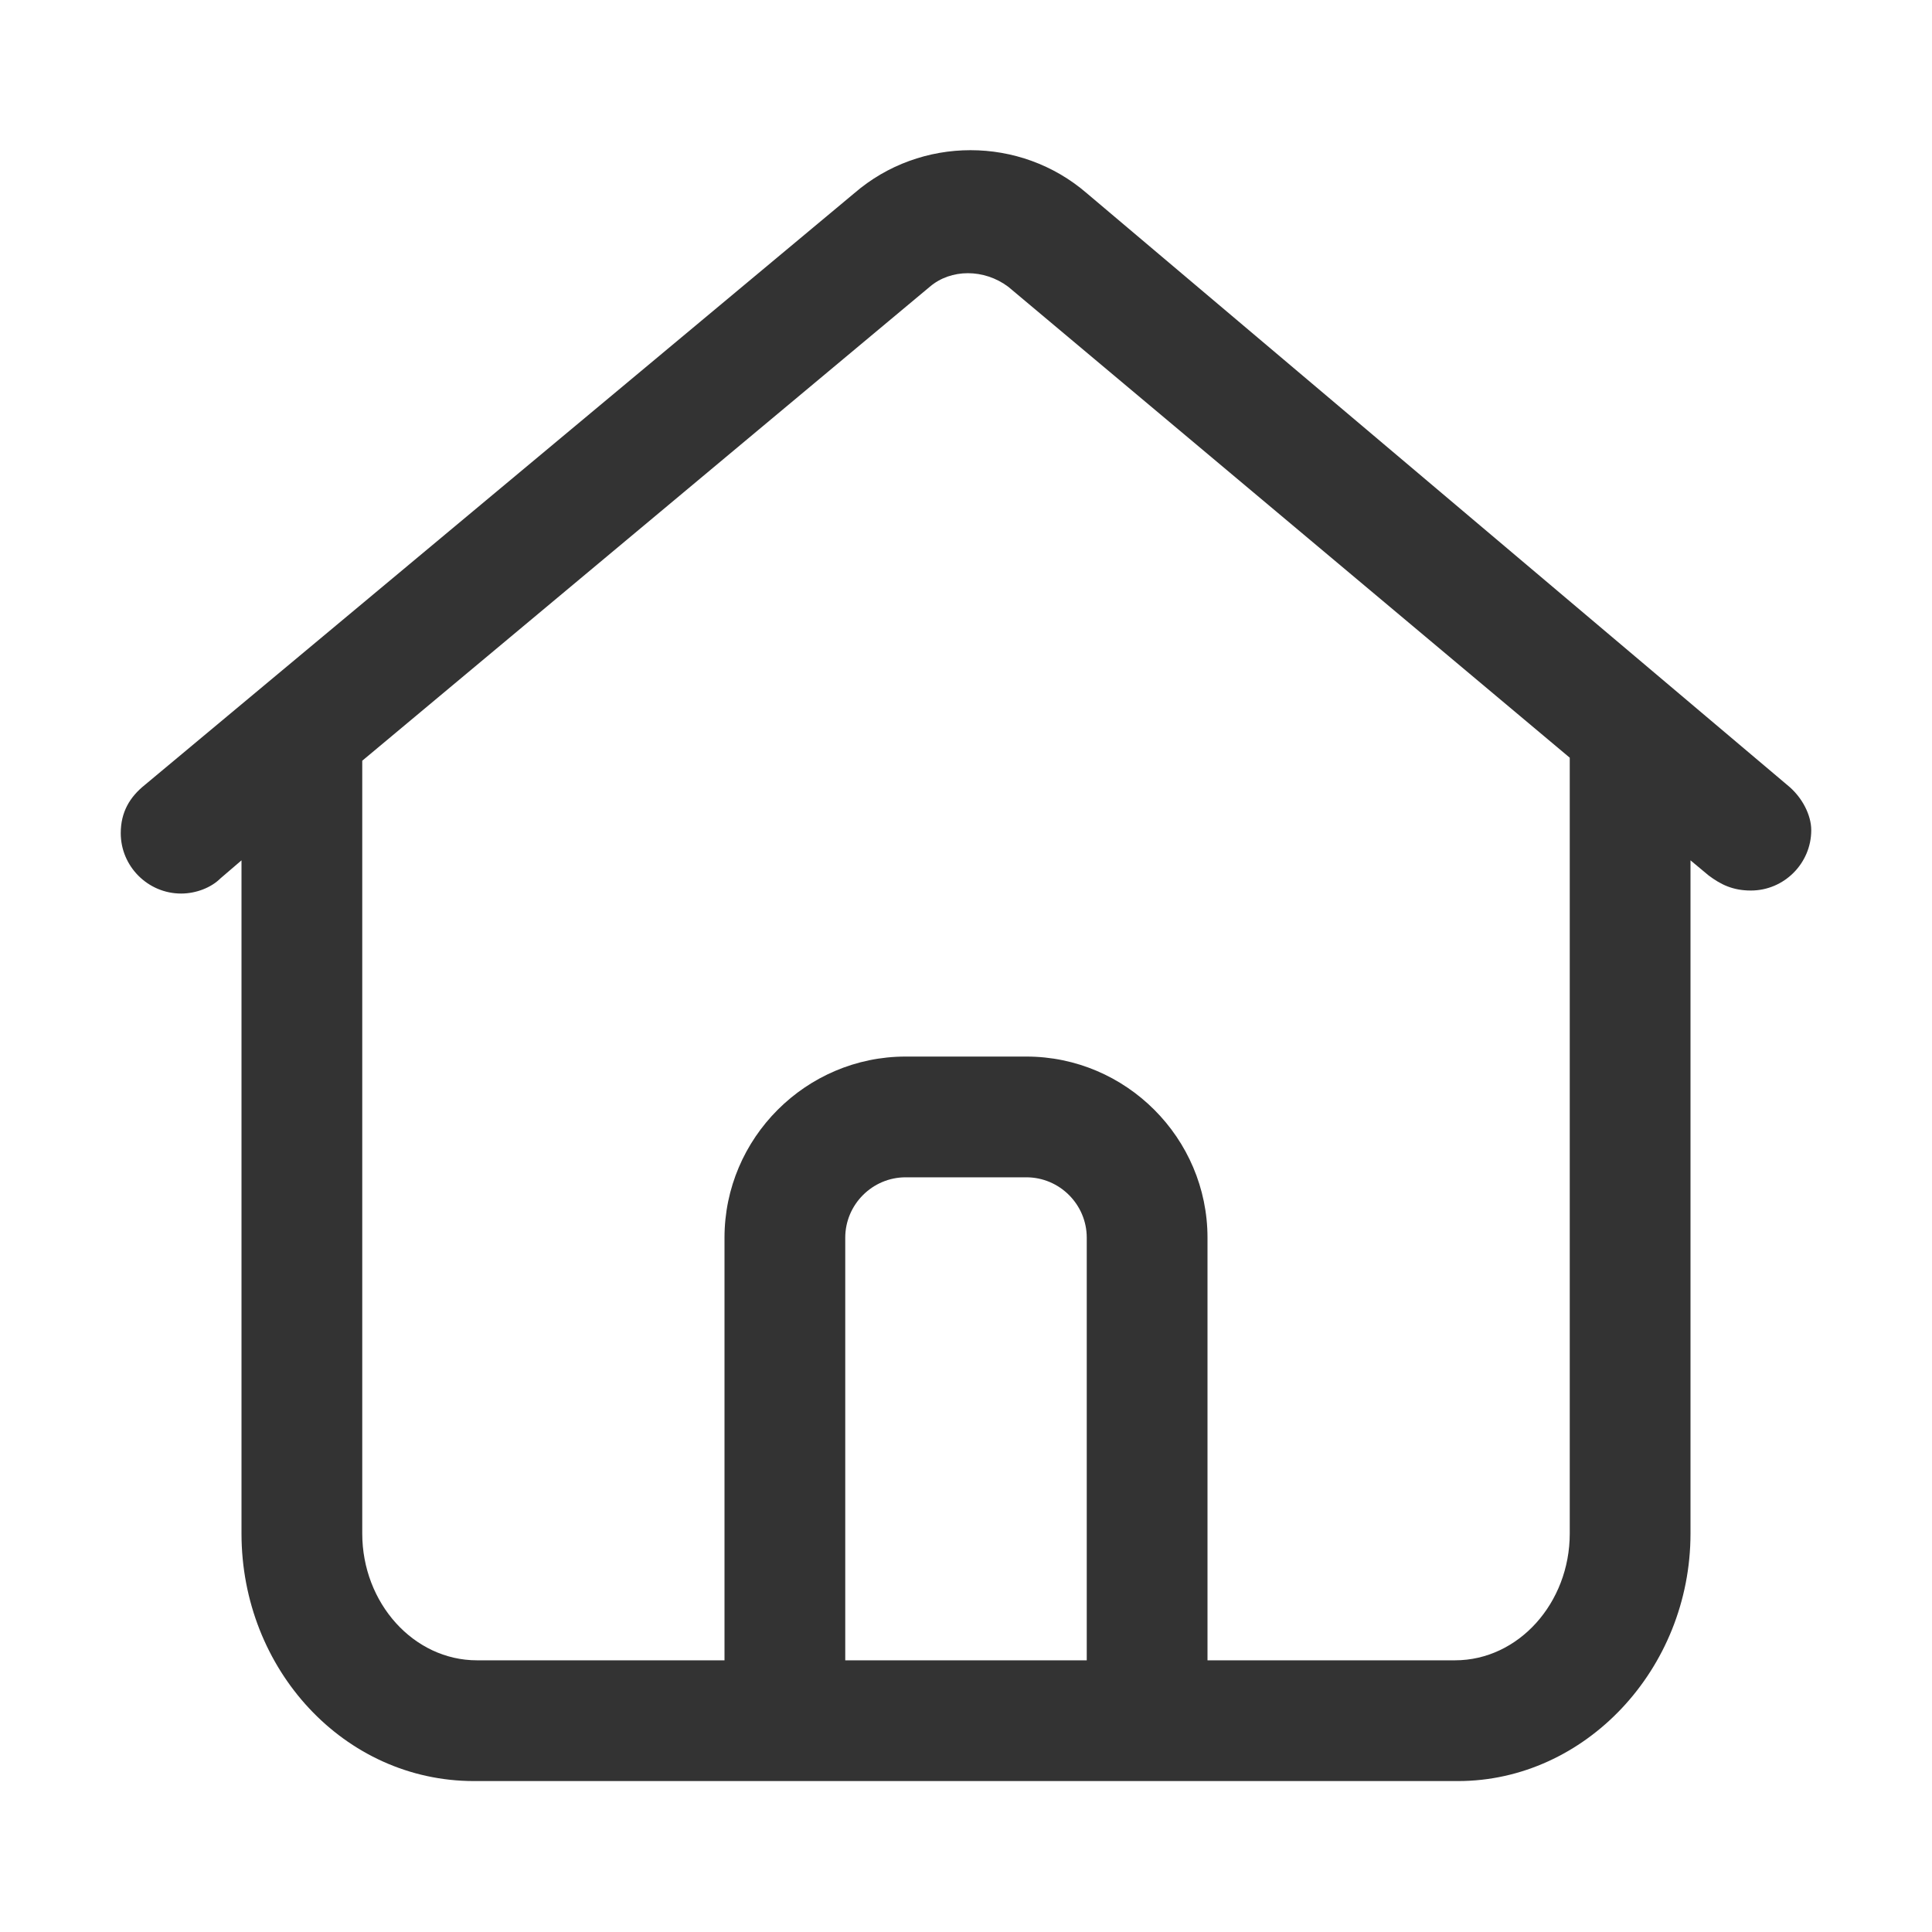
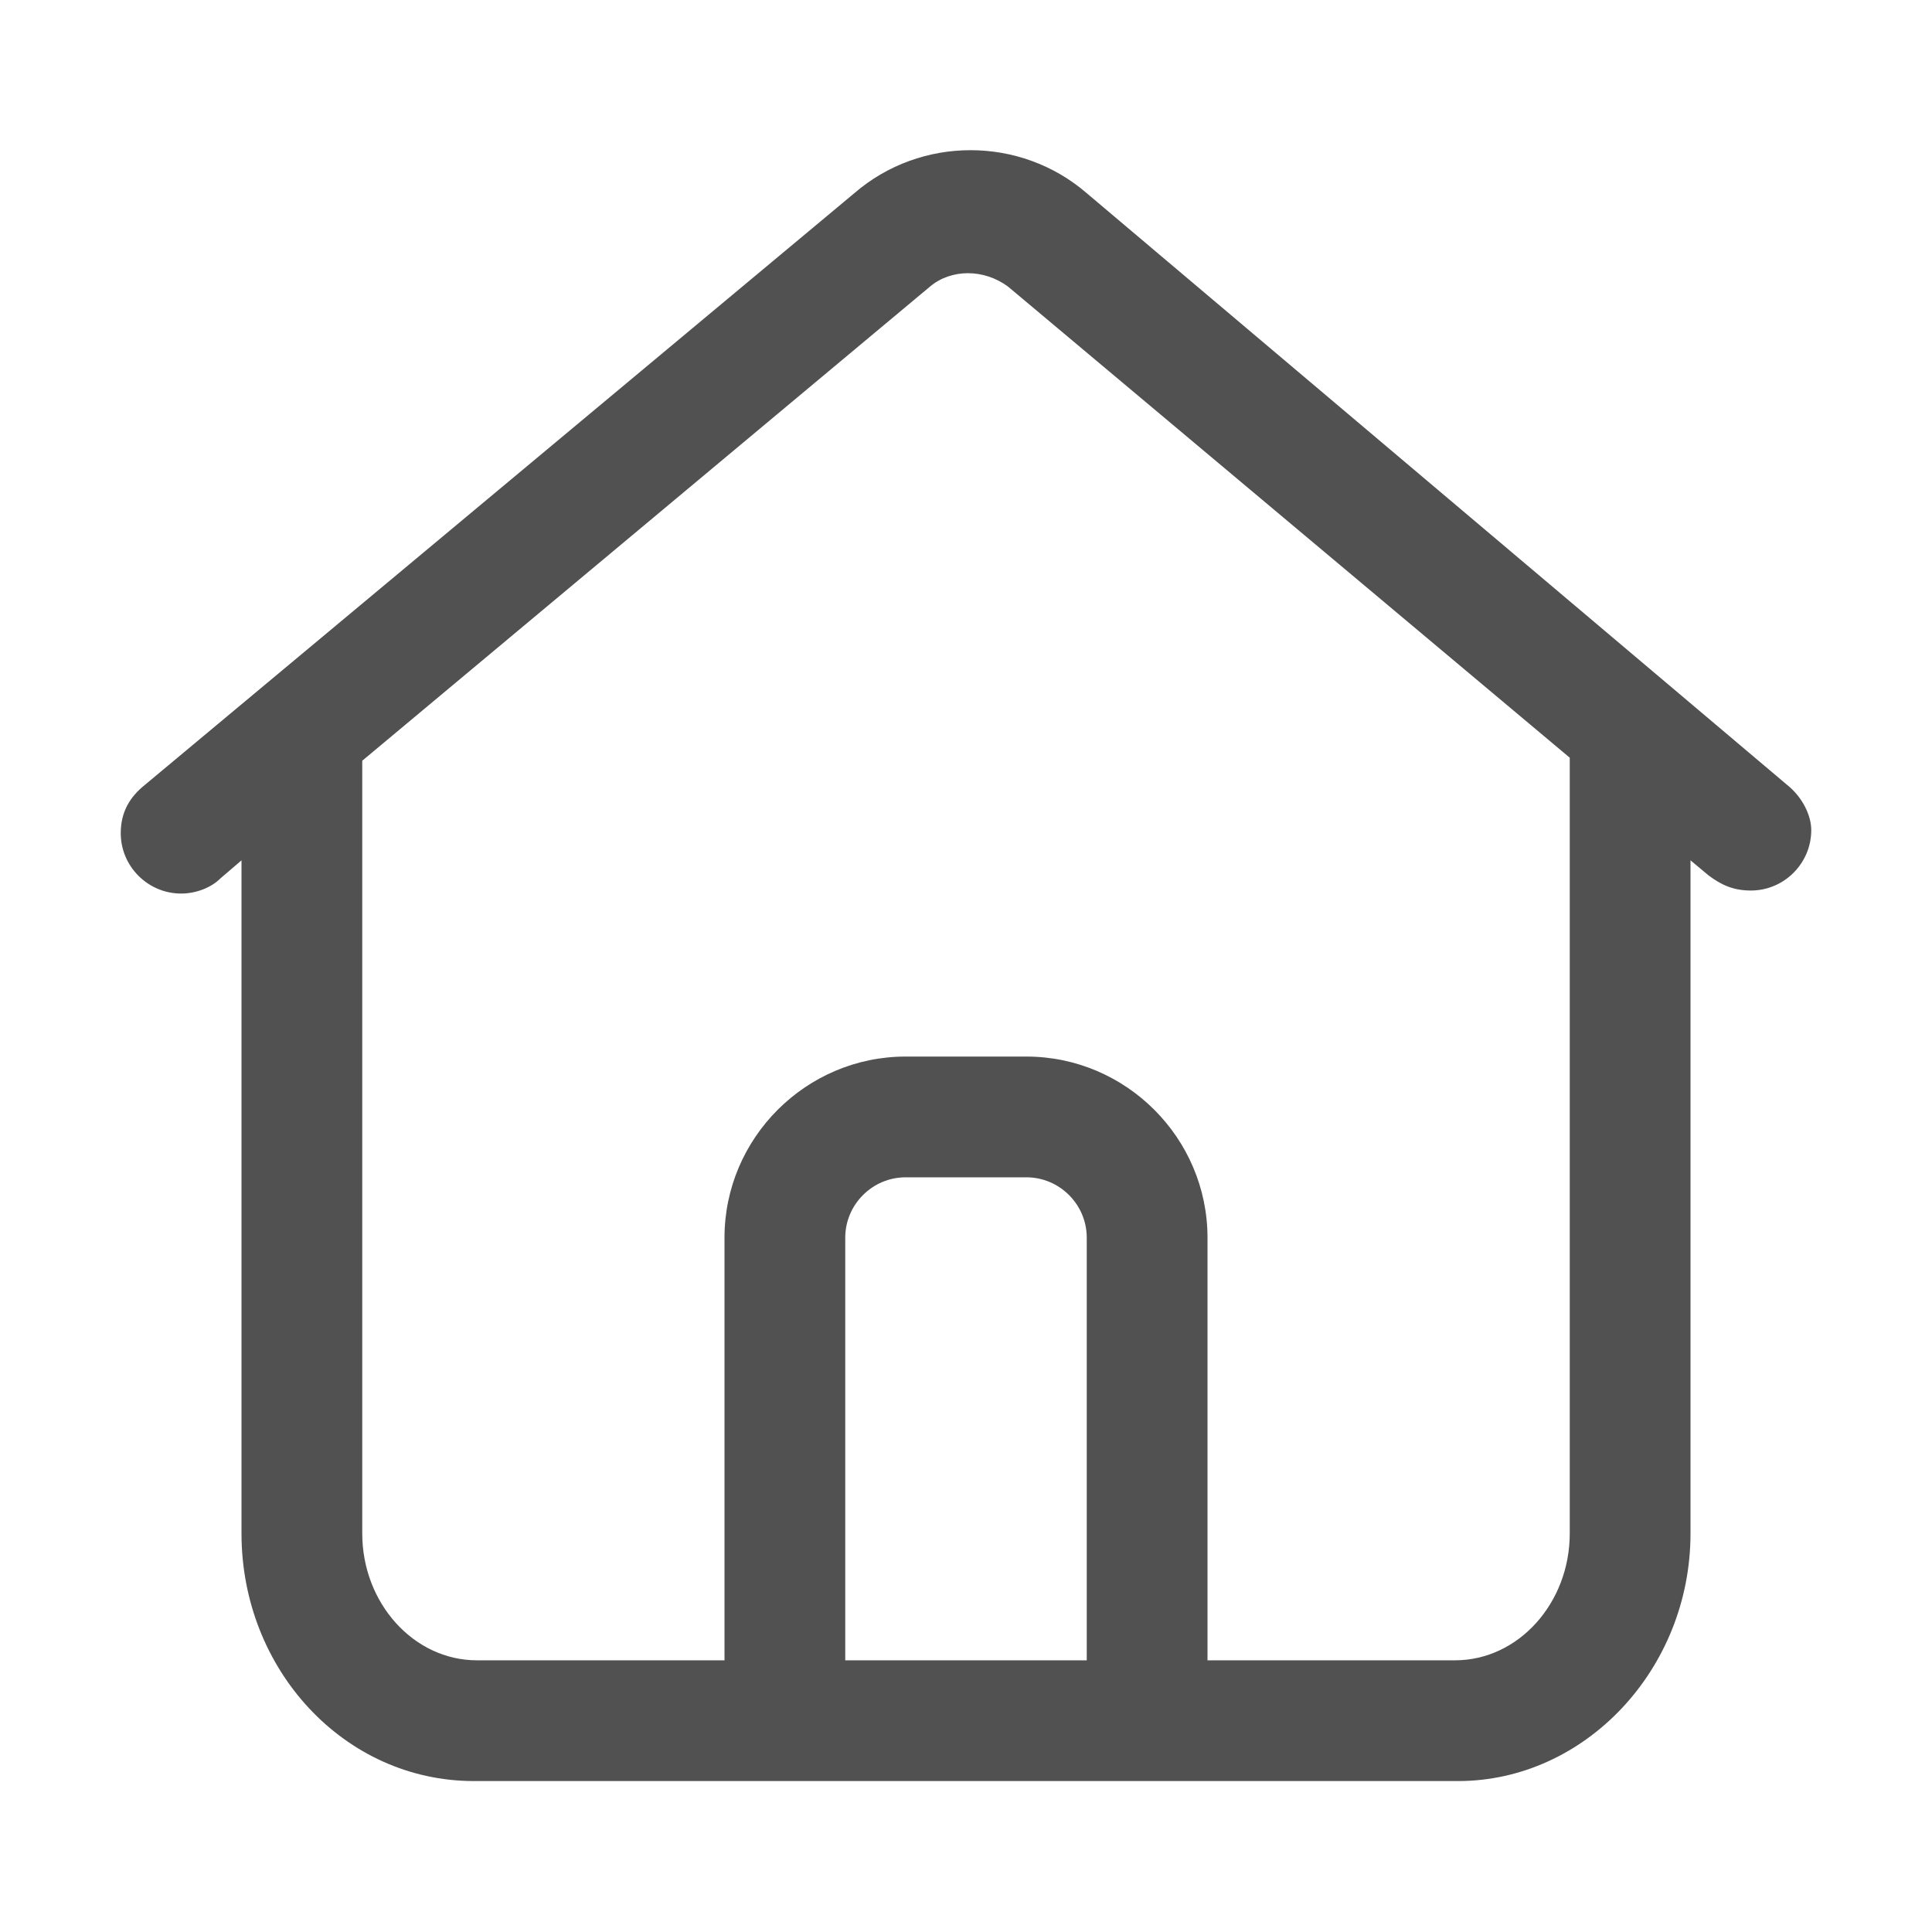
<svg xmlns="http://www.w3.org/2000/svg" t="1565001411451" class="icon" viewBox="0 0 1024 1024" version="1.1" p-id="3058" width="200" height="200">
  <defs>
    <style type="text/css" />
  </defs>
-   <path d="M947.2 416L576 102.4c-35.2-30.4-88-30.4-123.2 0L76.8 416c-8 6.4-12.8 14.4-12.8 25.6 0 17.6 14.4 32 32 32 8 0 16-3.2 20.8-8L128 456v356.8c0 72 54.4 131.2 123.2 131.2h521.6C840 944 896 884.8 896 812.8V456l9.6 8c6.4 4.8 12.8 8 22.4 8 17.6 0 32-14.4 32-32 0-8-4.8-17.6-12.8-24zM448 880V656c0-17.6 14.4-32 32-32h64c17.6 0 32 14.4 32 32v224H448z m384-67.2c0 36.8-27.2 67.2-60.8 67.2H640V656c0-52.8-43.2-96-96-96h-64c-52.8 0-96 43.2-96 96v224H252.8c-33.6 0-60.8-30.4-60.8-67.2V403.2L492.8 152c11.2-9.6 28.8-9.6 41.6 0L832 401.6v411.2z" p-id="3059" fill="#333333" />
+   <path d="M947.2 416L576 102.4c-35.2-30.4-88-30.4-123.2 0L76.8 416c-8 6.4-12.8 14.4-12.8 25.6 0 17.6 14.4 32 32 32 8 0 16-3.2 20.8-8L128 456v356.8c0 72 54.4 131.2 123.2 131.2h521.6C840 944 896 884.8 896 812.8V456l9.6 8c6.4 4.8 12.8 8 22.4 8 17.6 0 32-14.4 32-32 0-8-4.8-17.6-12.8-24zM448 880V656c0-17.6 14.4-32 32-32h64c17.6 0 32 14.4 32 32v224H448z m384-67.2c0 36.8-27.2 67.2-60.8 67.2H640V656c0-52.8-43.2-96-96-96h-64c-52.8 0-96 43.2-96 96v224H252.8c-33.6 0-60.8-30.4-60.8-67.2V403.2L492.8 152c11.2-9.6 28.8-9.6 41.6 0L832 401.6v411.2z" p-id="3059" fill="#515151" />
</svg>
